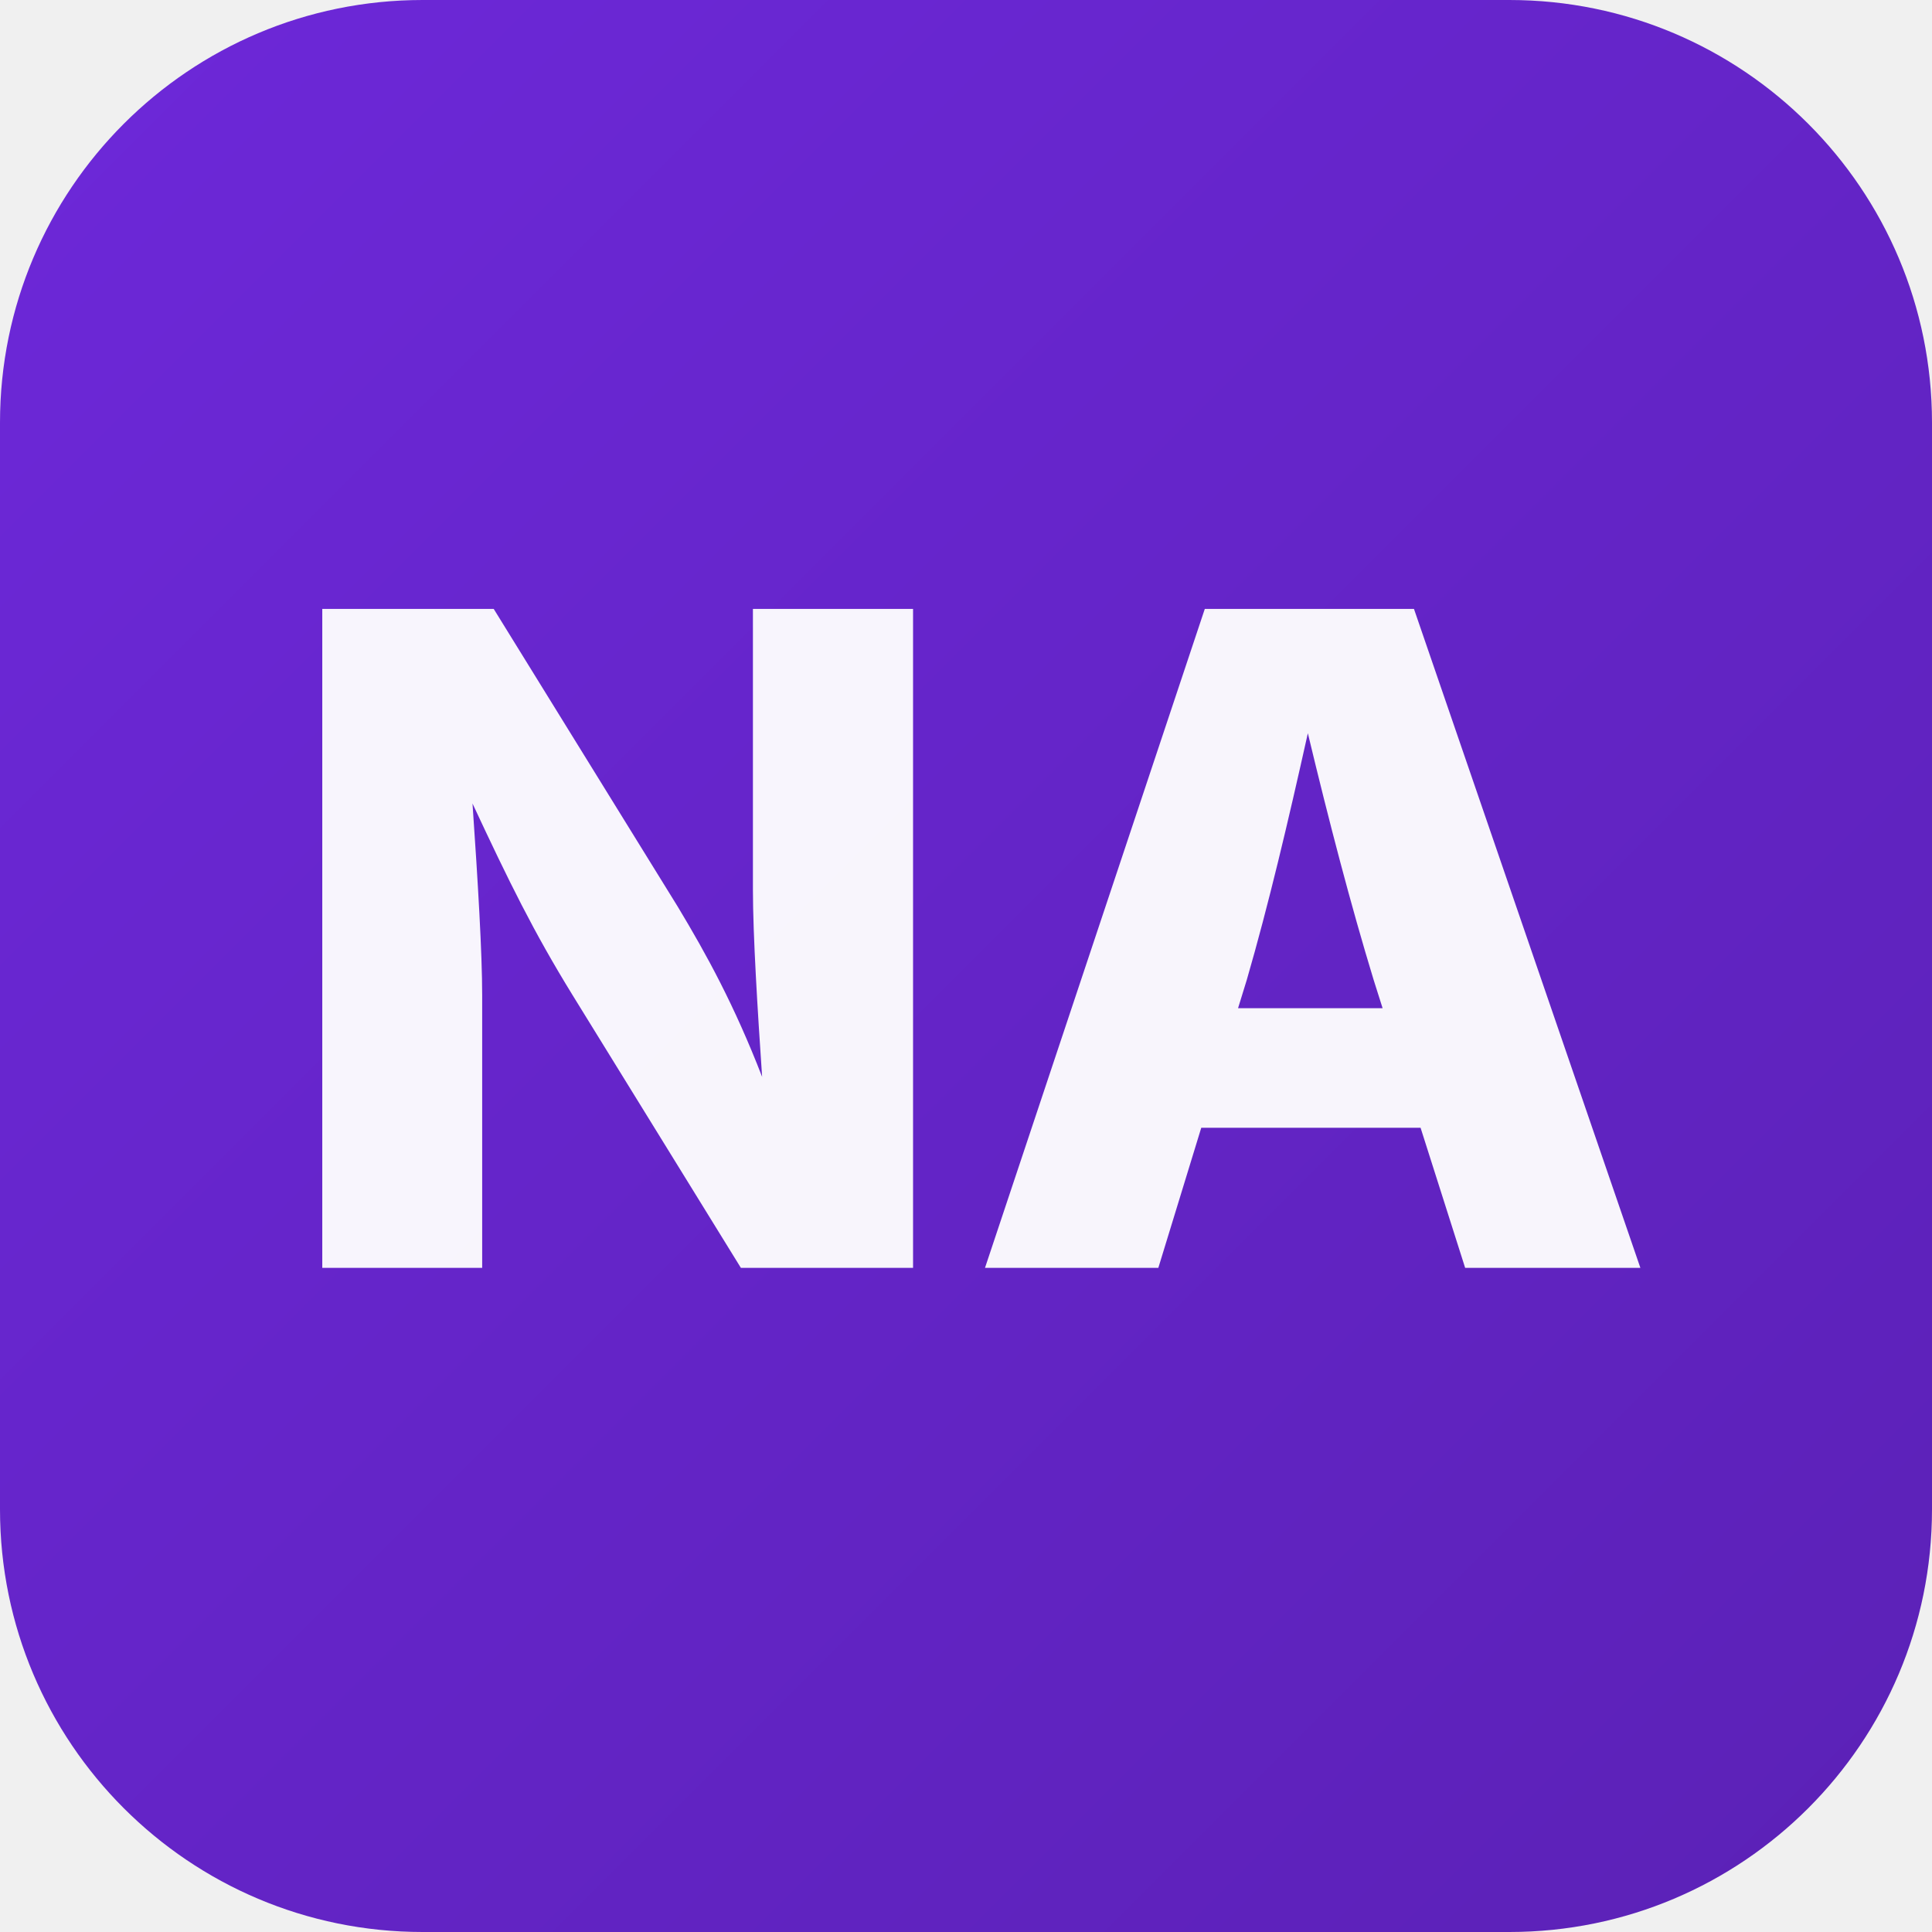
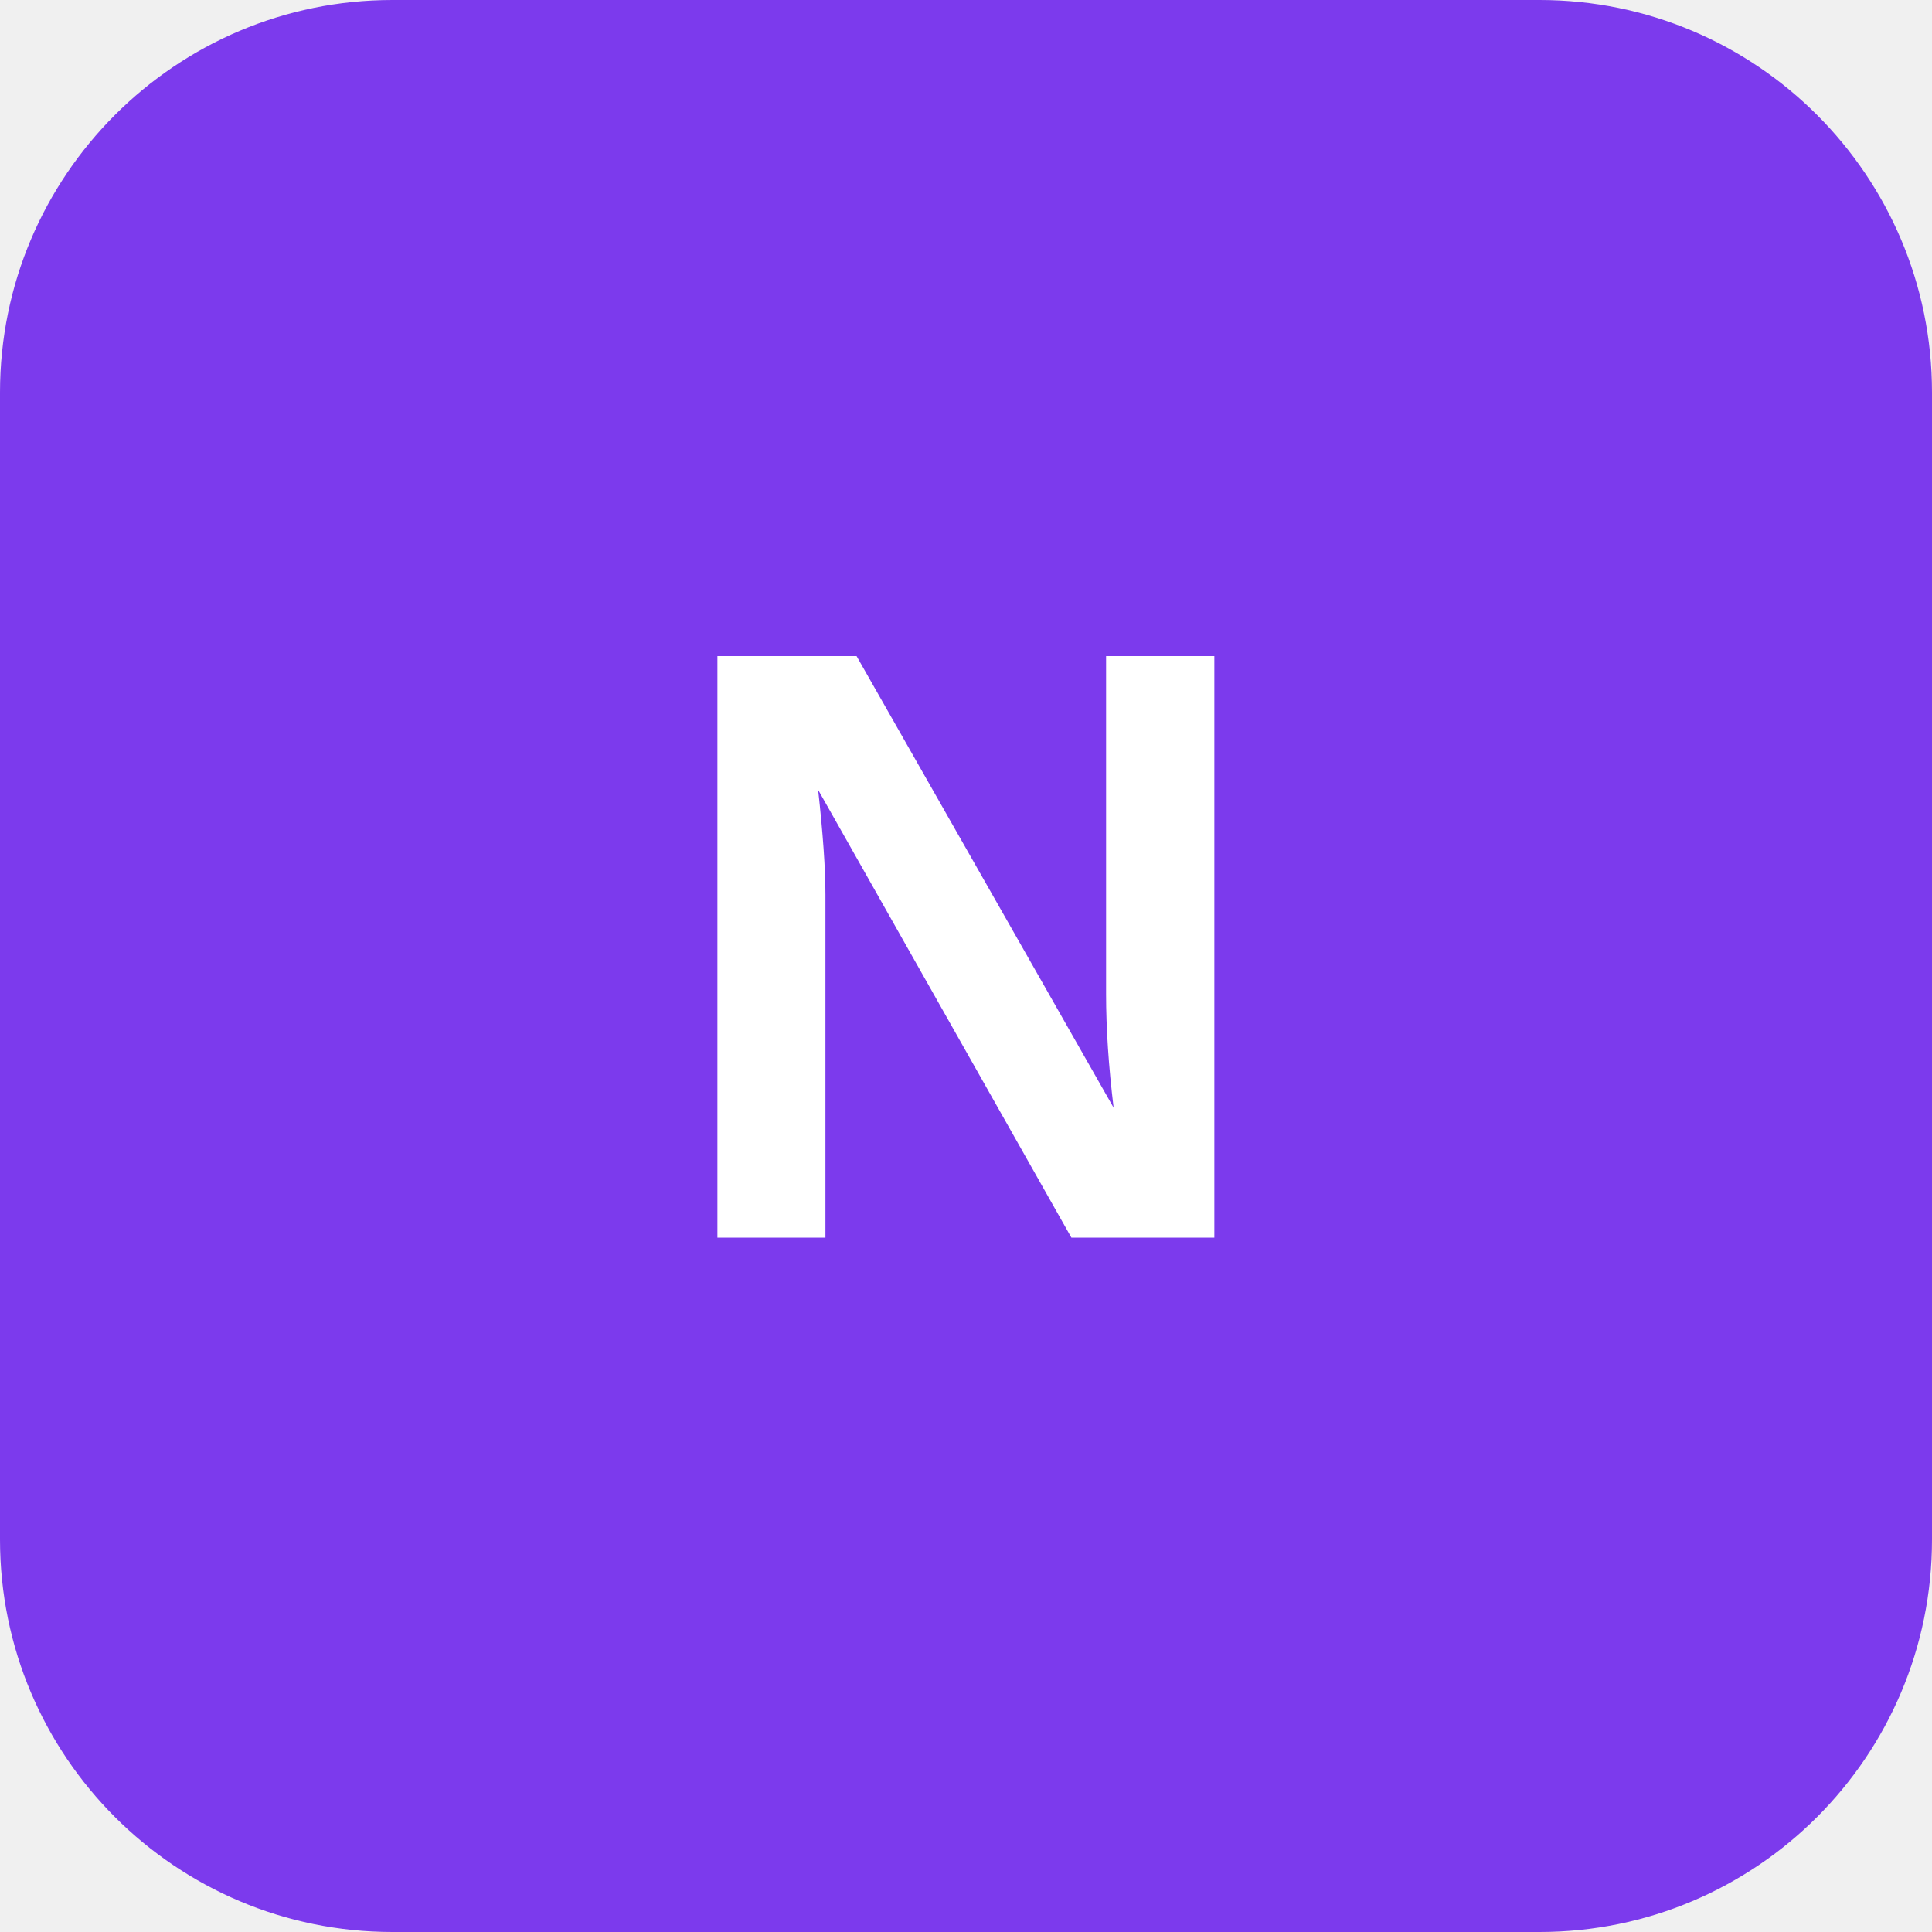
- <svg xmlns="http://www.w3.org/2000/svg" width="128" height="128" viewBox="0 0 128 128" fill="none">
-   <defs>
-     <linearGradient id="g" x1="0" y1="0" x2="128" y2="128" gradientUnits="userSpaceOnUse">
-       <stop stop-color="#6D28D9" />
-       <stop offset="1" stop-color="#5B21B6" />
-     </linearGradient>
-   </defs>
-   <rect width="128" height="128" rx="28" fill="url(#g)" />
-   <text x="64" y="84" text-anchor="middle" font-family="system-ui,-apple-system,sans-serif" font-weight="800" font-size="60" fill="white" opacity="0.95">NA</text>
+ <svg xmlns="http://www.w3.org/2000/svg" width="128" height="128" viewBox="0 0 128 128">
+   <rect width="128" height="128" rx="26" fill="#7c3aed" />
+   <text x="64" y="82" text-anchor="middle" font-family="'SF Pro Display','Helvetica Neue',Arial,sans-serif" font-weight="700" font-size="56" fill="white">N</text>
</svg>
